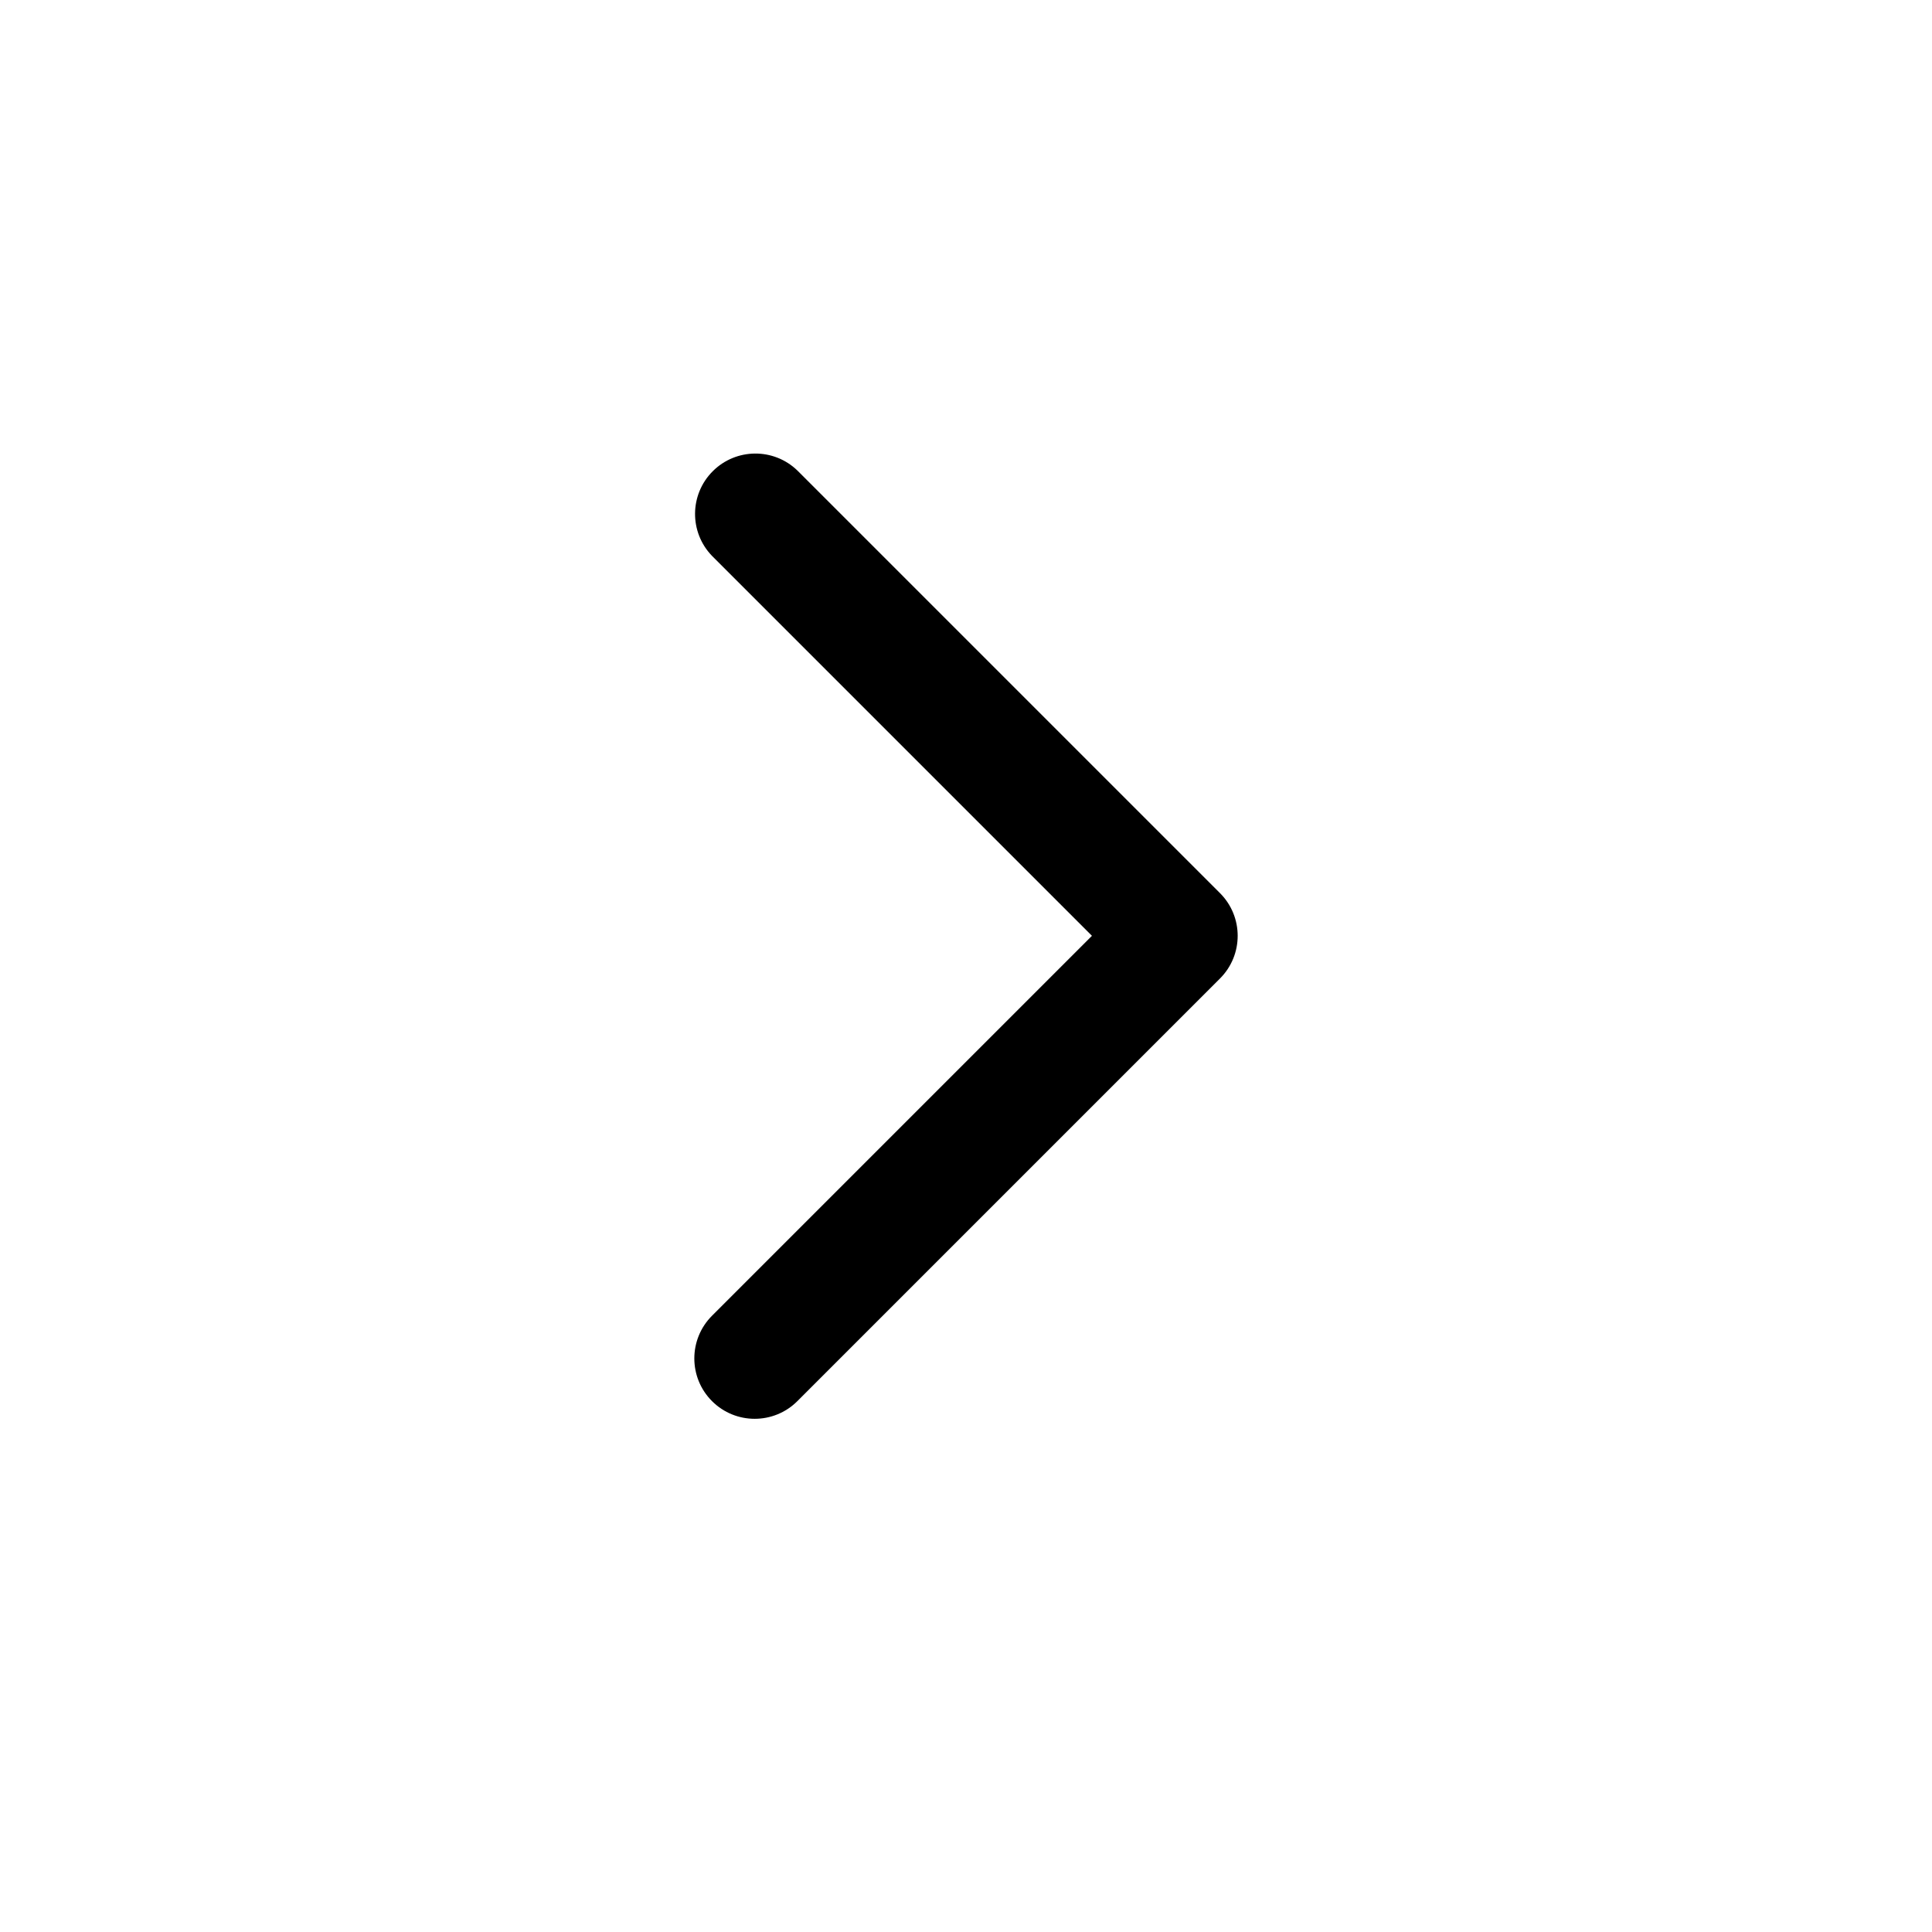
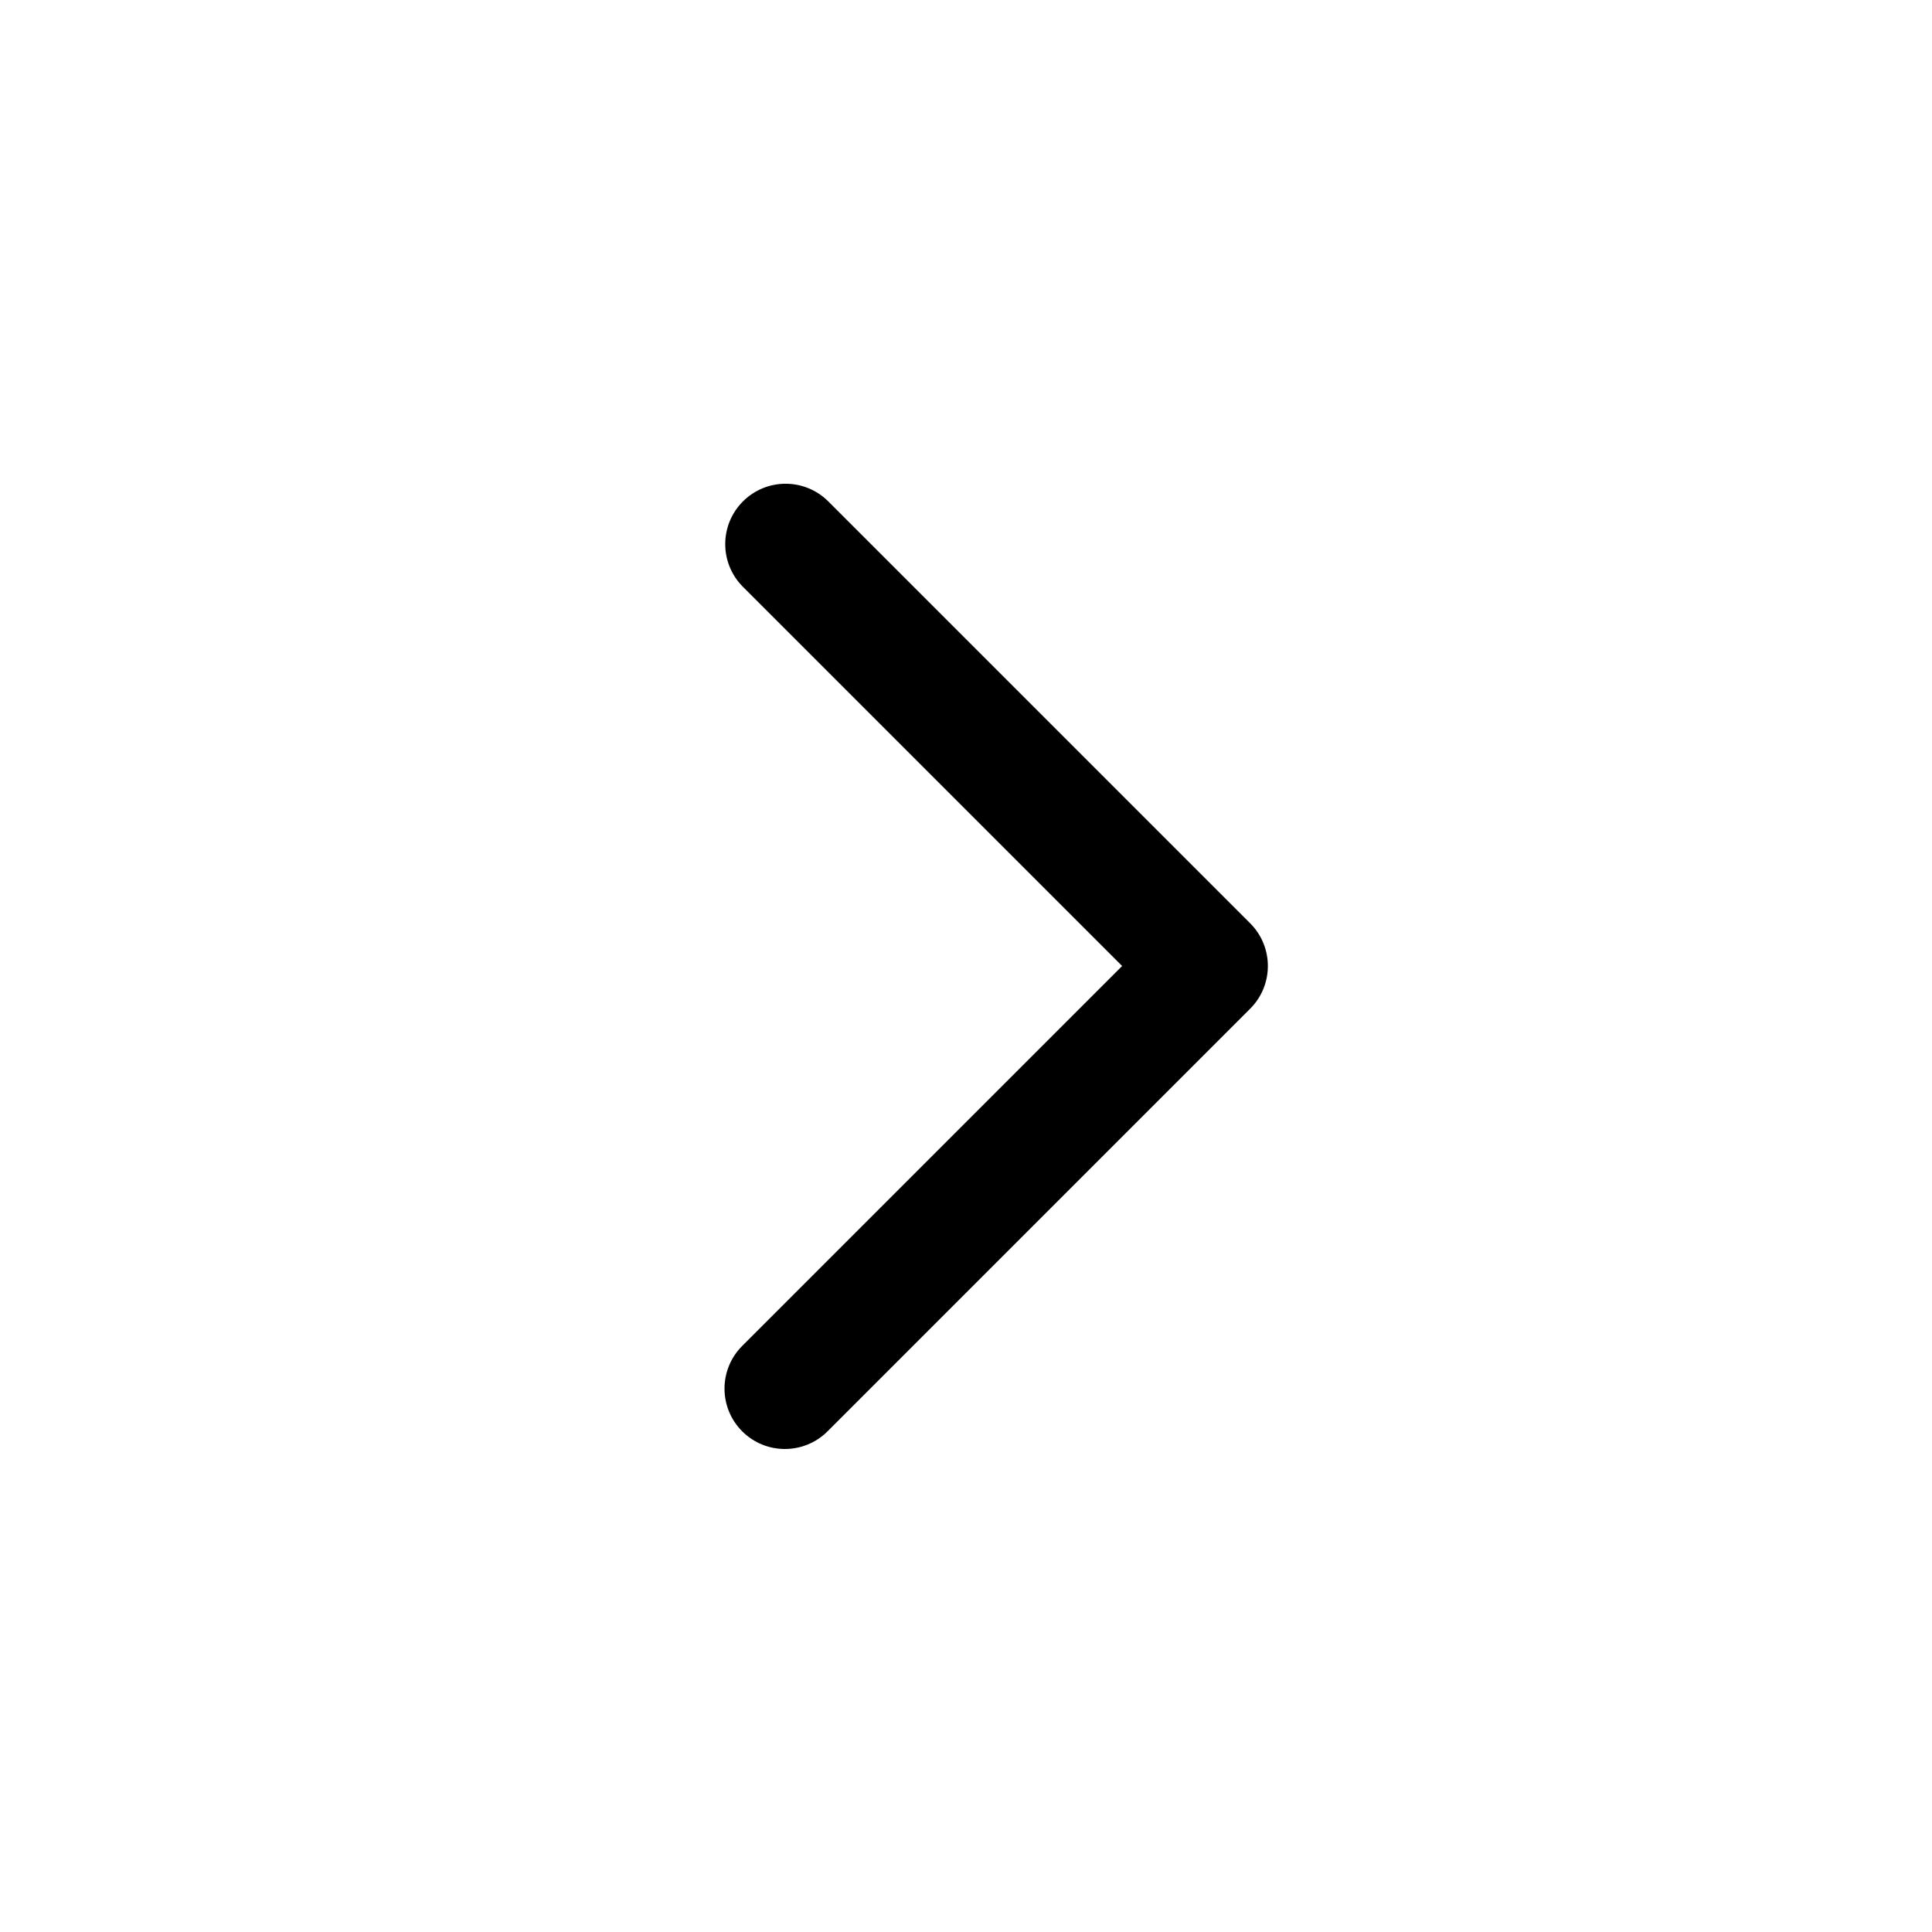
<svg xmlns="http://www.w3.org/2000/svg" width="32" height="32" viewBox="0 0 32 32">
-   <path fill-rule="evenodd" d="M11.793 23.207a1 1 0 010-1.414l6.293-6.293-6.293-6.293a1 1 0 011.414-1.414l7 7a1 1 0 010 1.414l-7 7a1 1 0 01-1.414 0z" clip-rule="evenodd" />
+   <path fill-rule="evenodd" d="M12.293 23.707a1 1 0 010-1.414L18.586 16l-6.293-6.293a1 1 0 011.414-1.414l7 7a1 1 0 010 1.414l-7 7a1 1 0 01-1.414 0z" clip-rule="evenodd" />
</svg>
